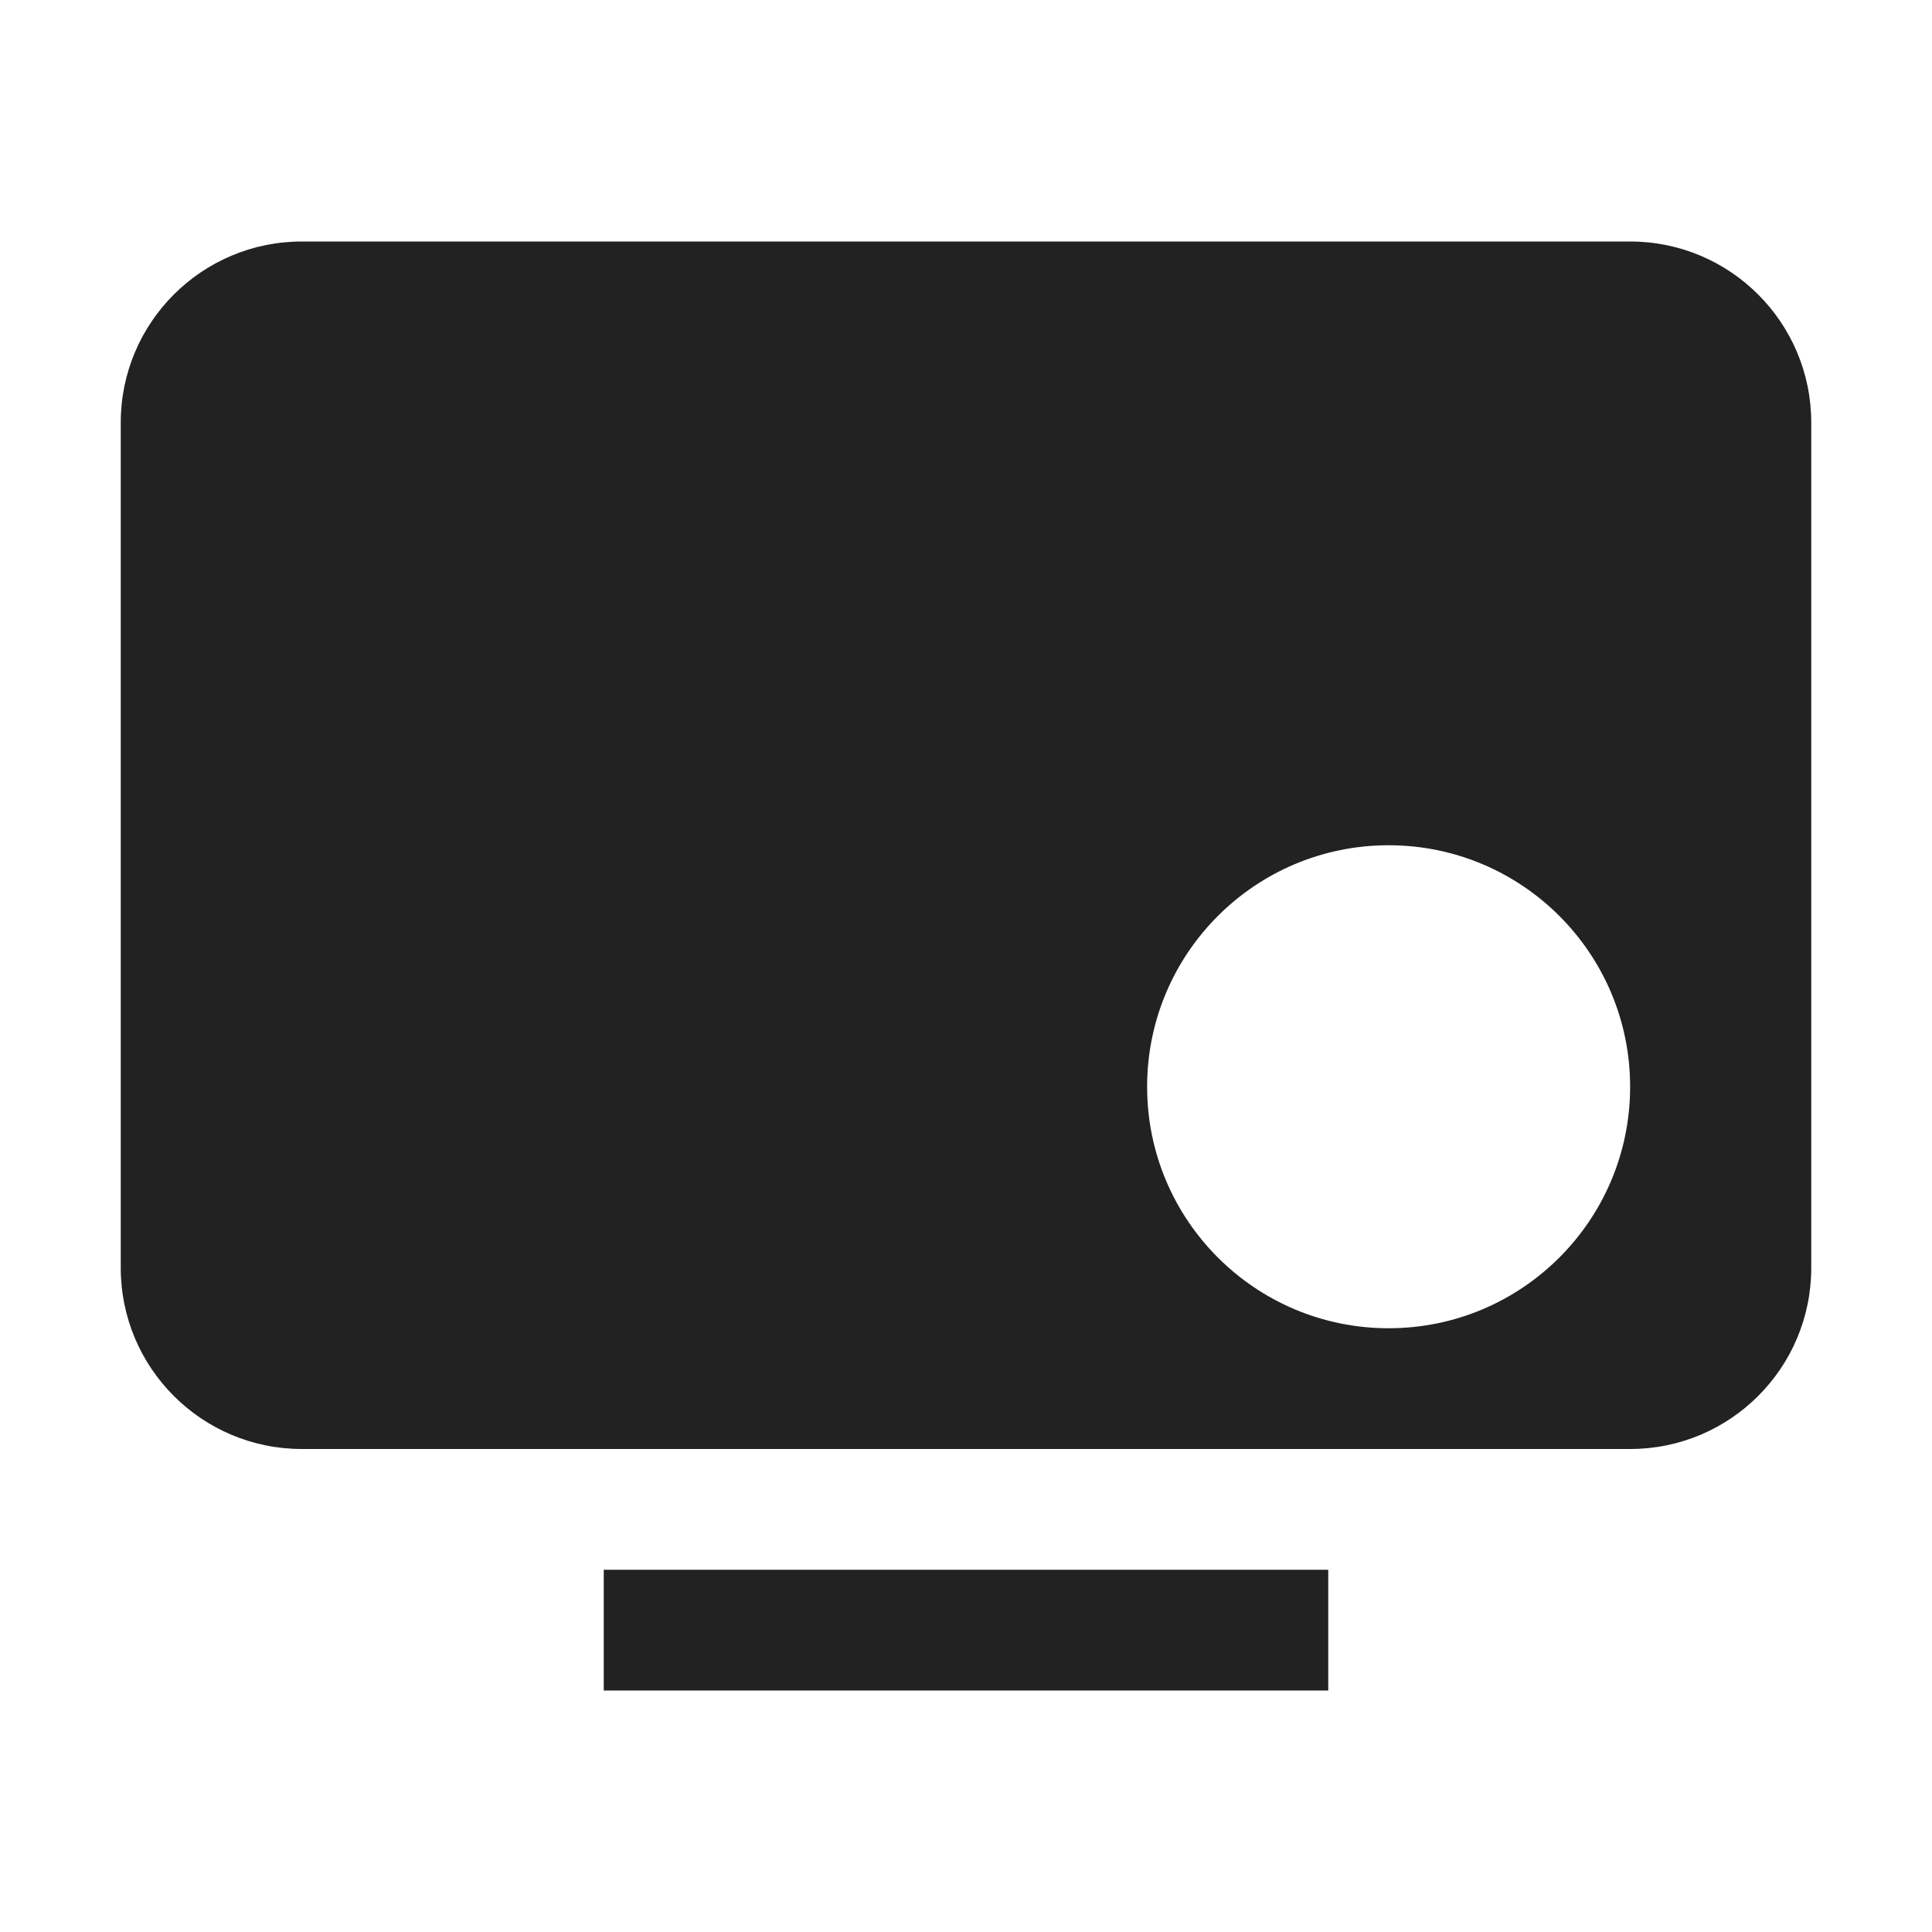
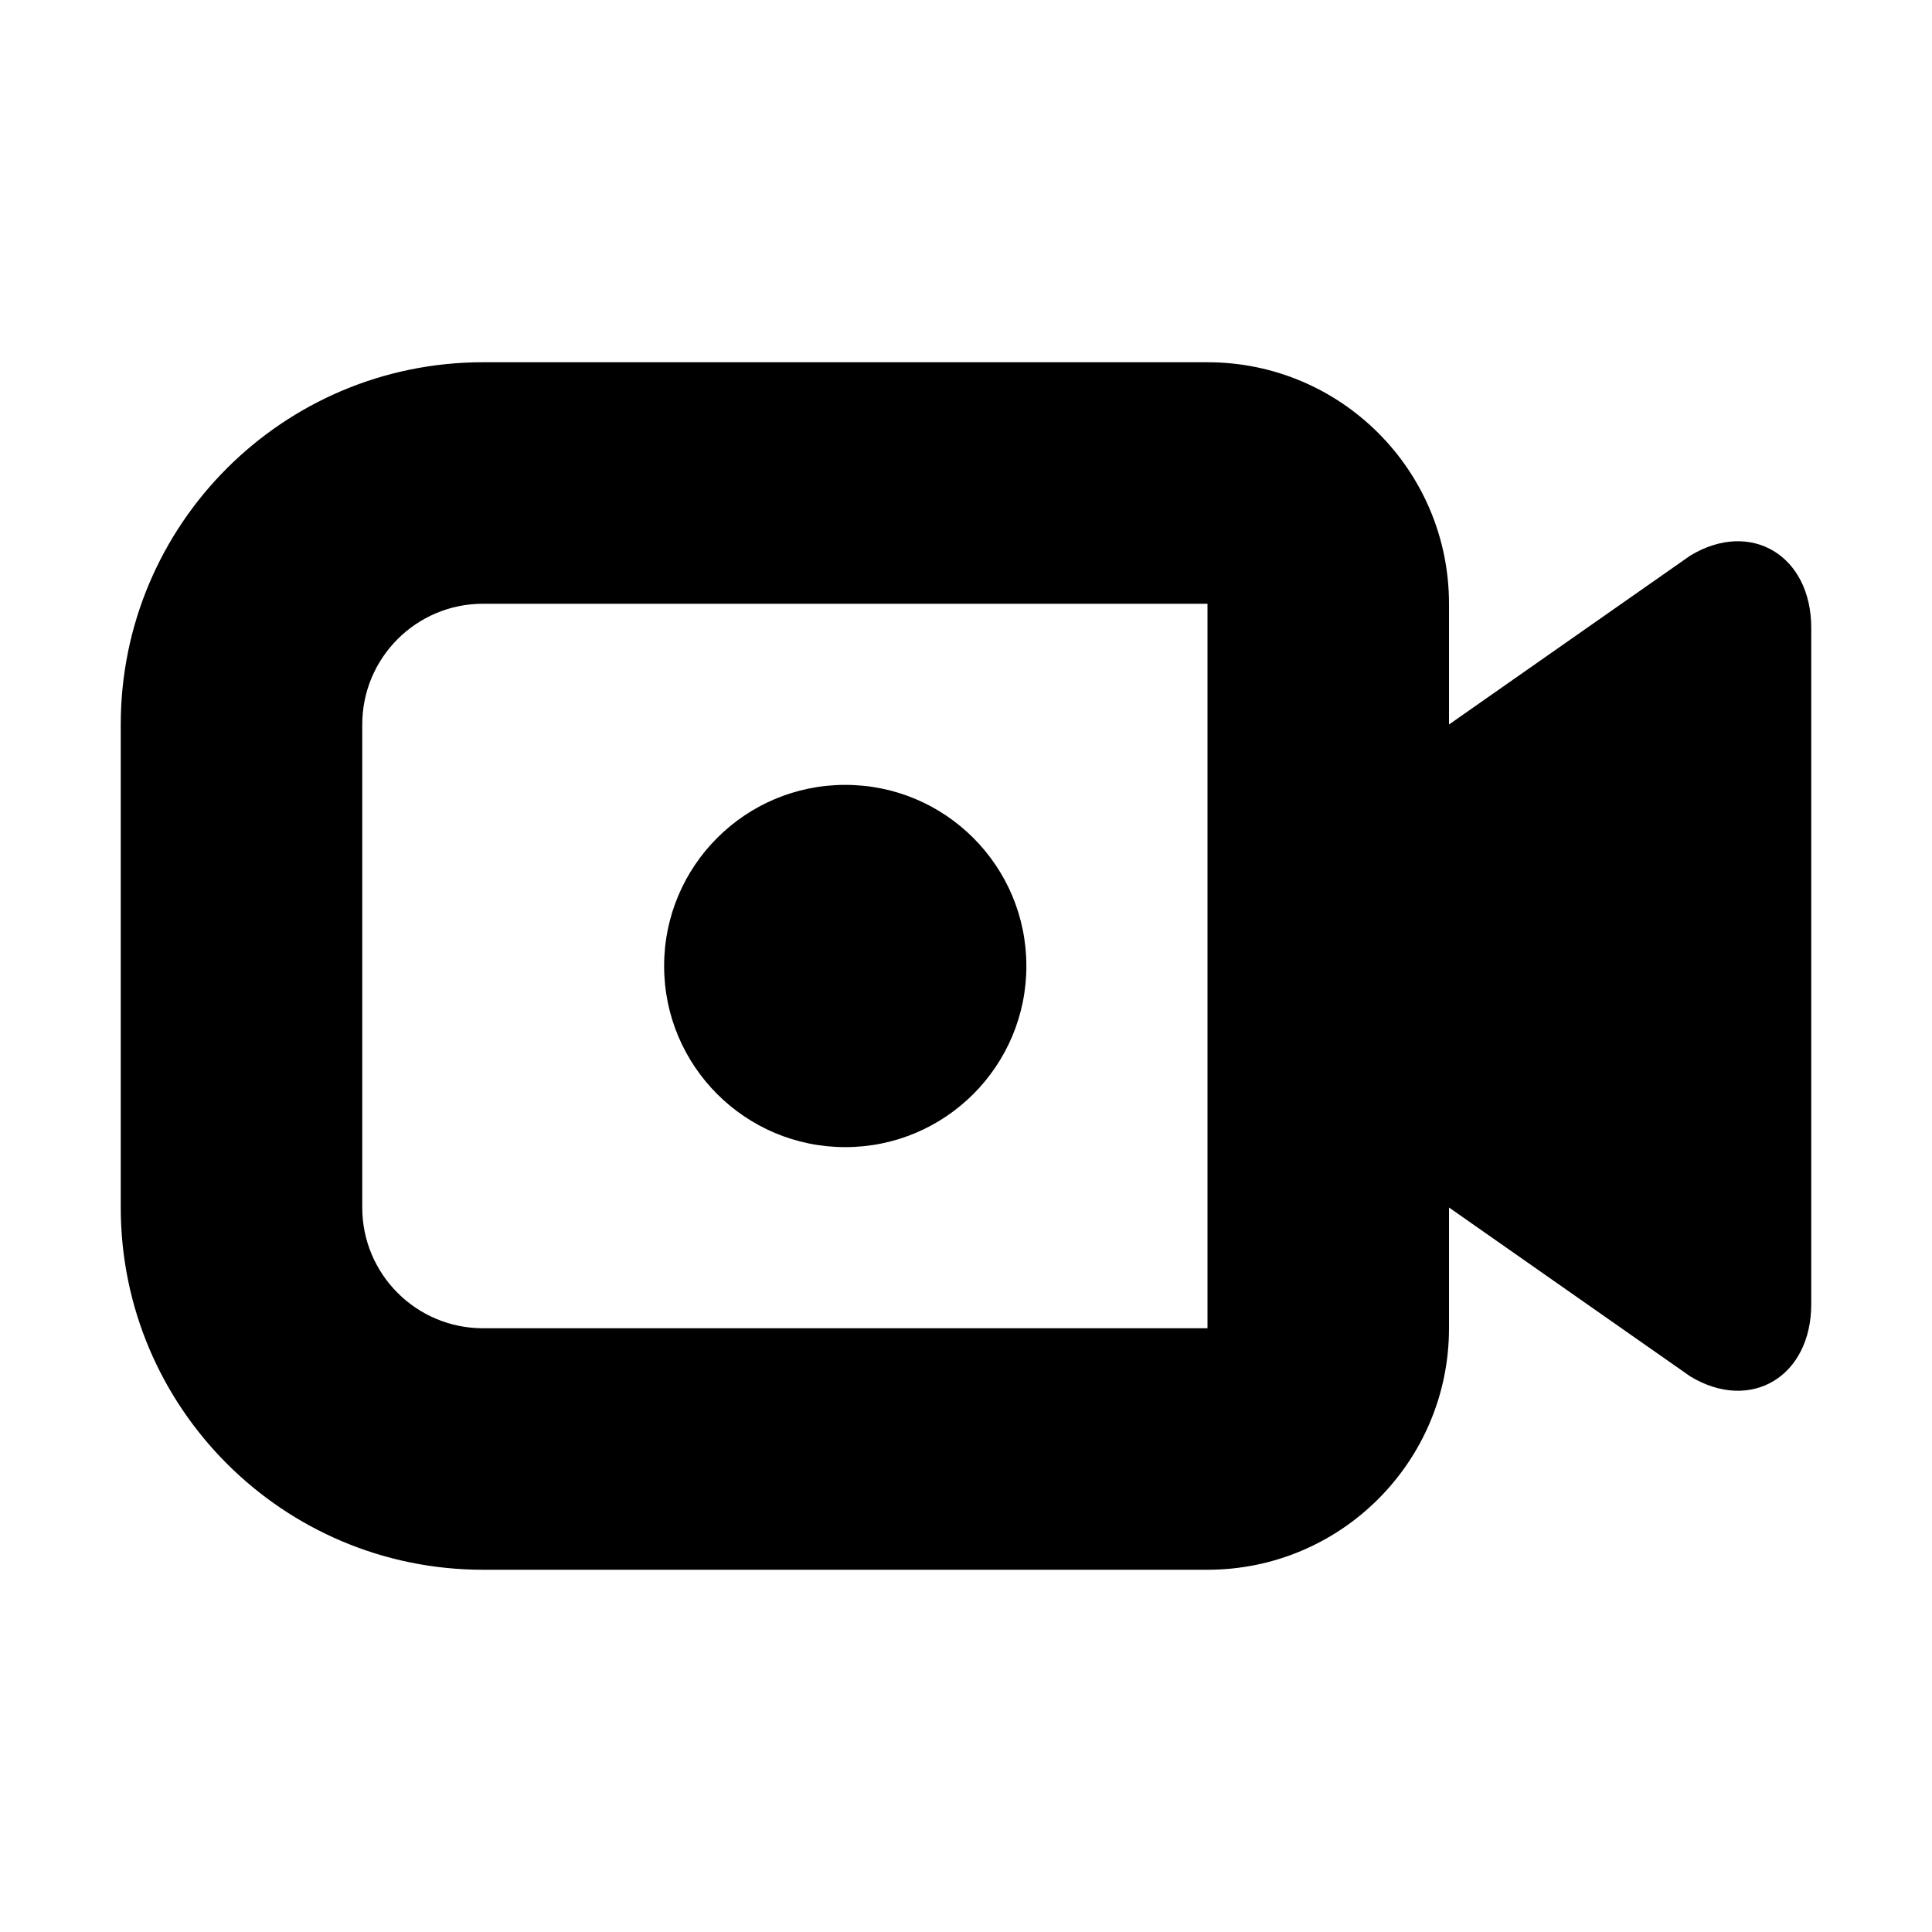
<svg xmlns="http://www.w3.org/2000/svg" width="16" height="16" viewBox="0 0 16 16">
-   <path fill="#222222" d="M2.5 2A1.5 1.5 0 0 0 1 3.5v7A1.5 1.5 0 0 0 2.5 12h11a1.5 1.5 0 0 0 1.5-1.5v-7A1.5 1.5 0 0 0 13.5 2zm9 5a2 2 0 1 1 0 4 2 2 0 0 1 0-4zM5 13h6v1H5z" />
+   <path fill="#000000" d="M4 3h6a2 2 0 0 1 2 2v1l2-1.4c.5-.3 1 0 1 .6v5.6c0 .6-.5.9-1 .6L12 10v1a2 2 0 0 1-2 2H4a3 3 0 0 1-3-3V6a3 3 0 0 1 3-3zm0 2a1 1 0 0 0-1 1v4a1 1 0 0 0 1 1h6V5z" />
+   <circle fill="#000000" cx="7" cy="8" r="1.5" />
</svg>
